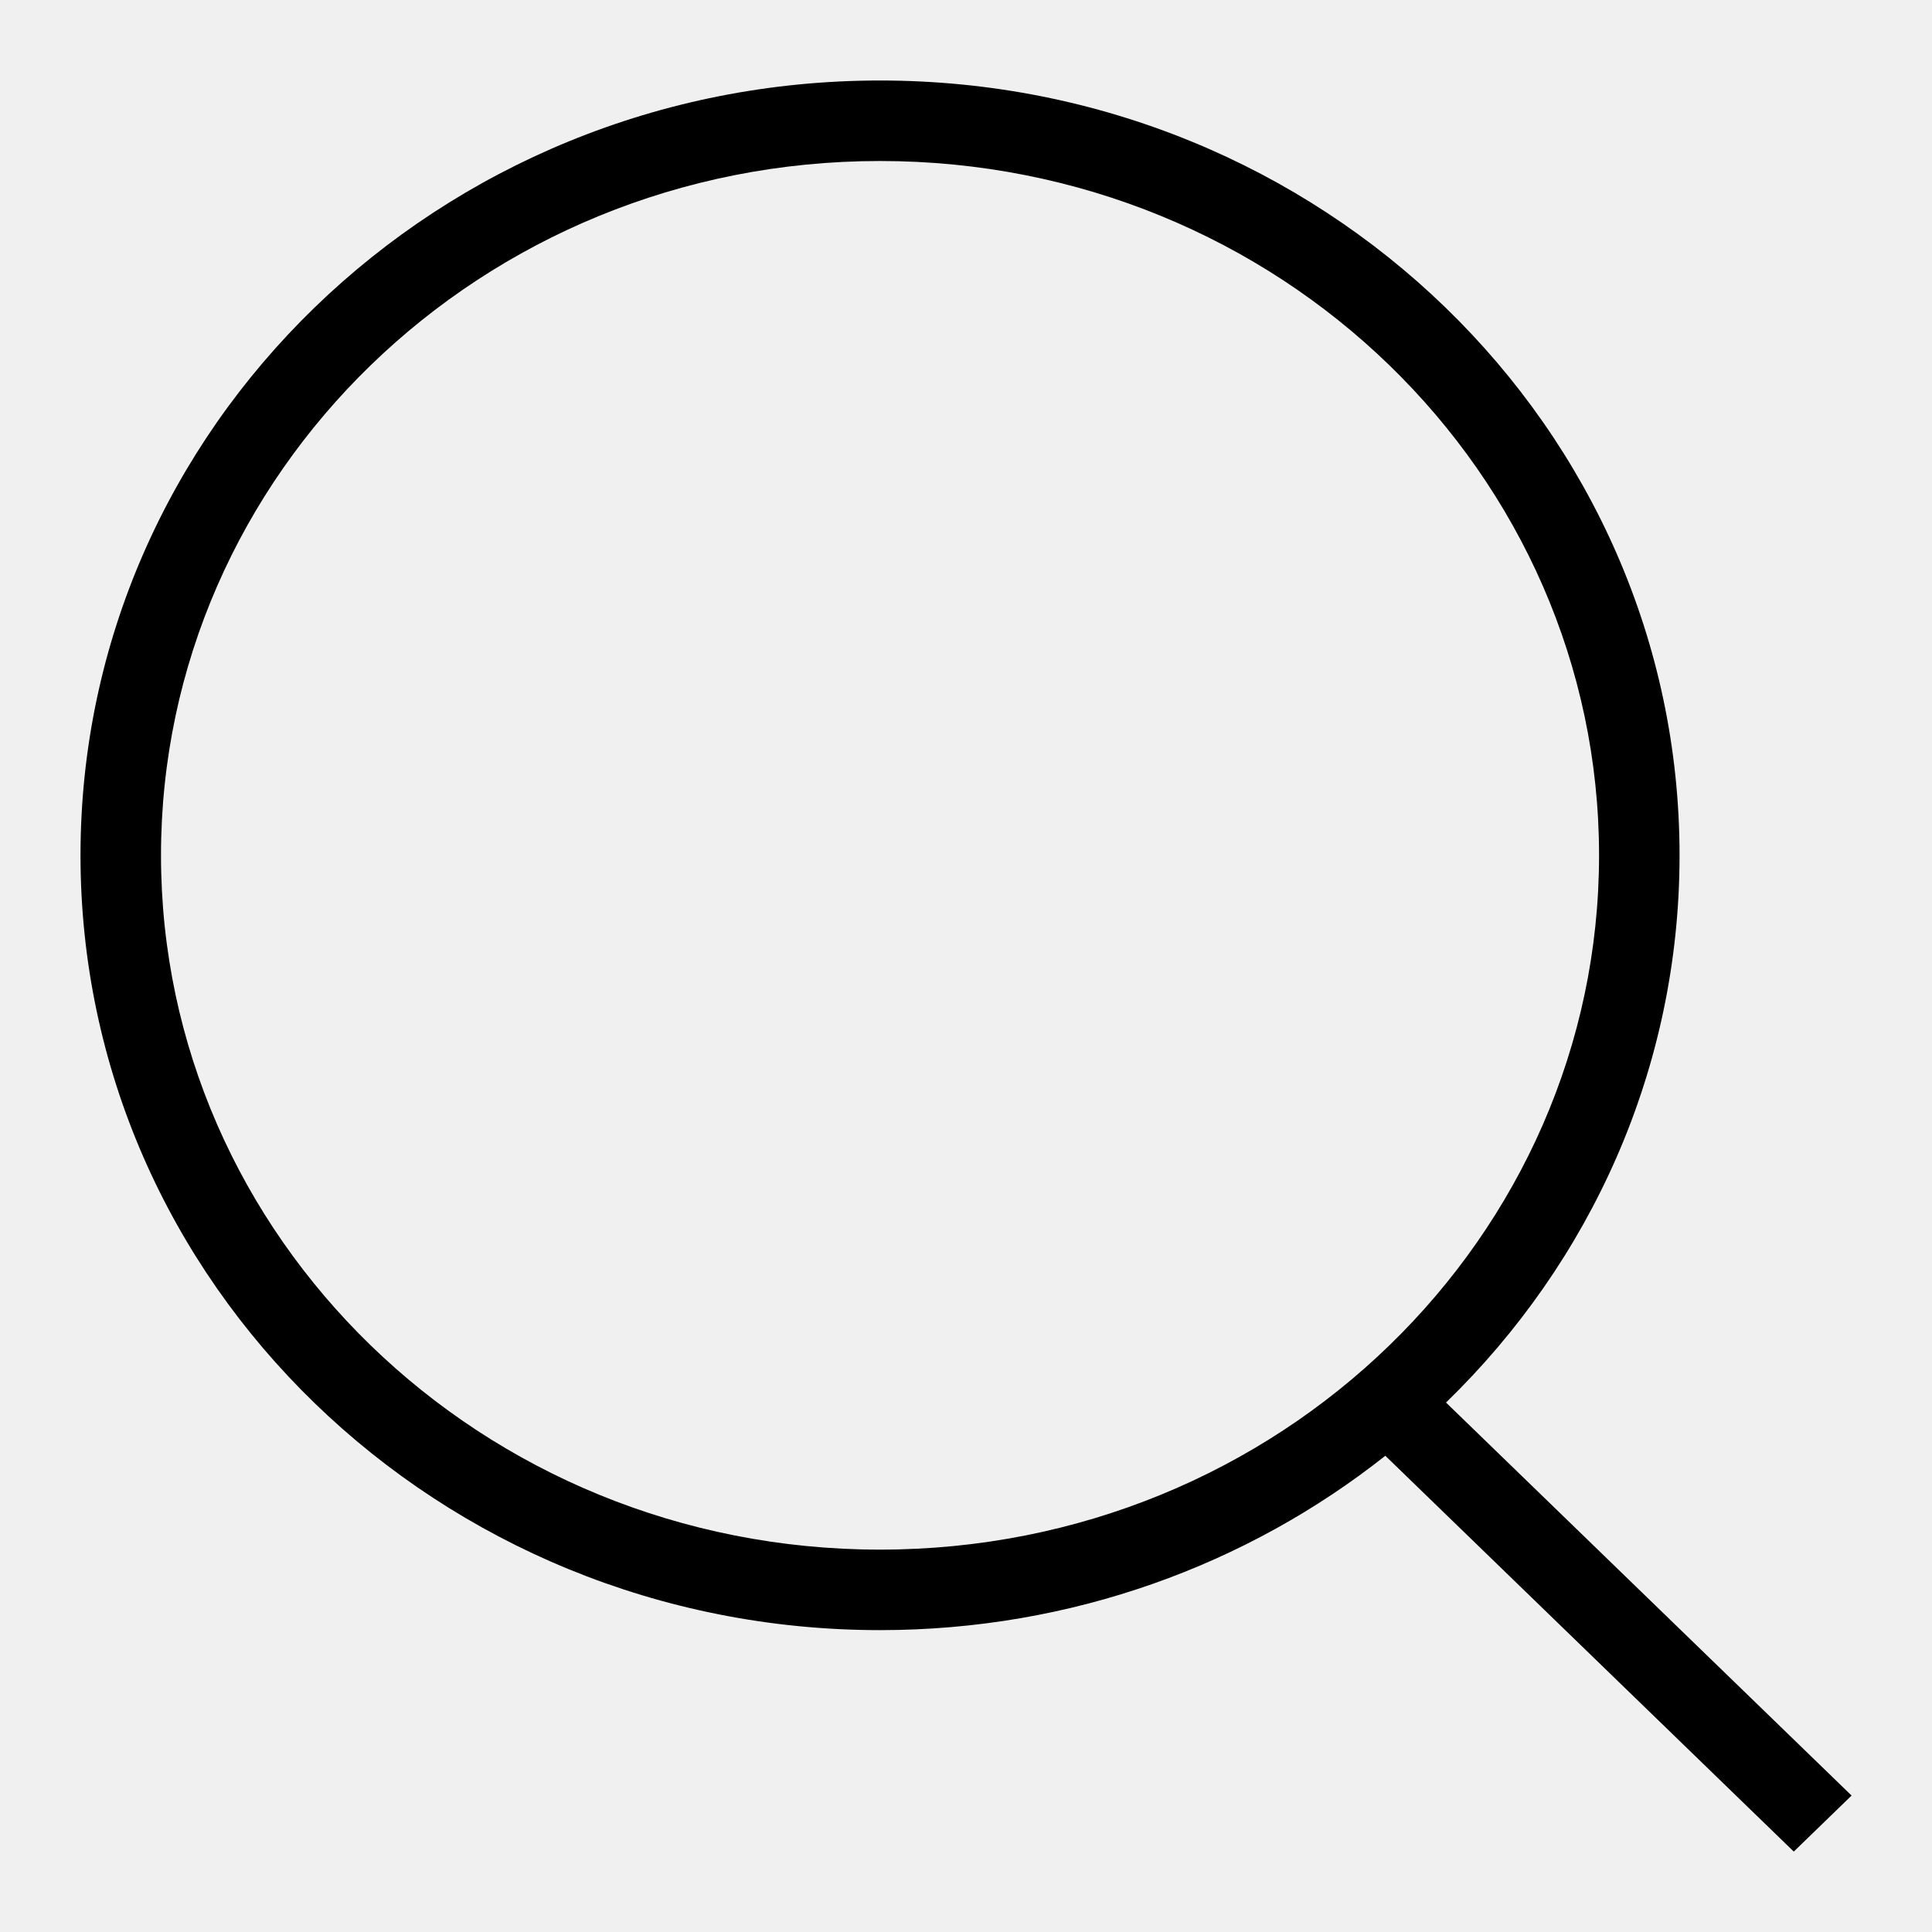
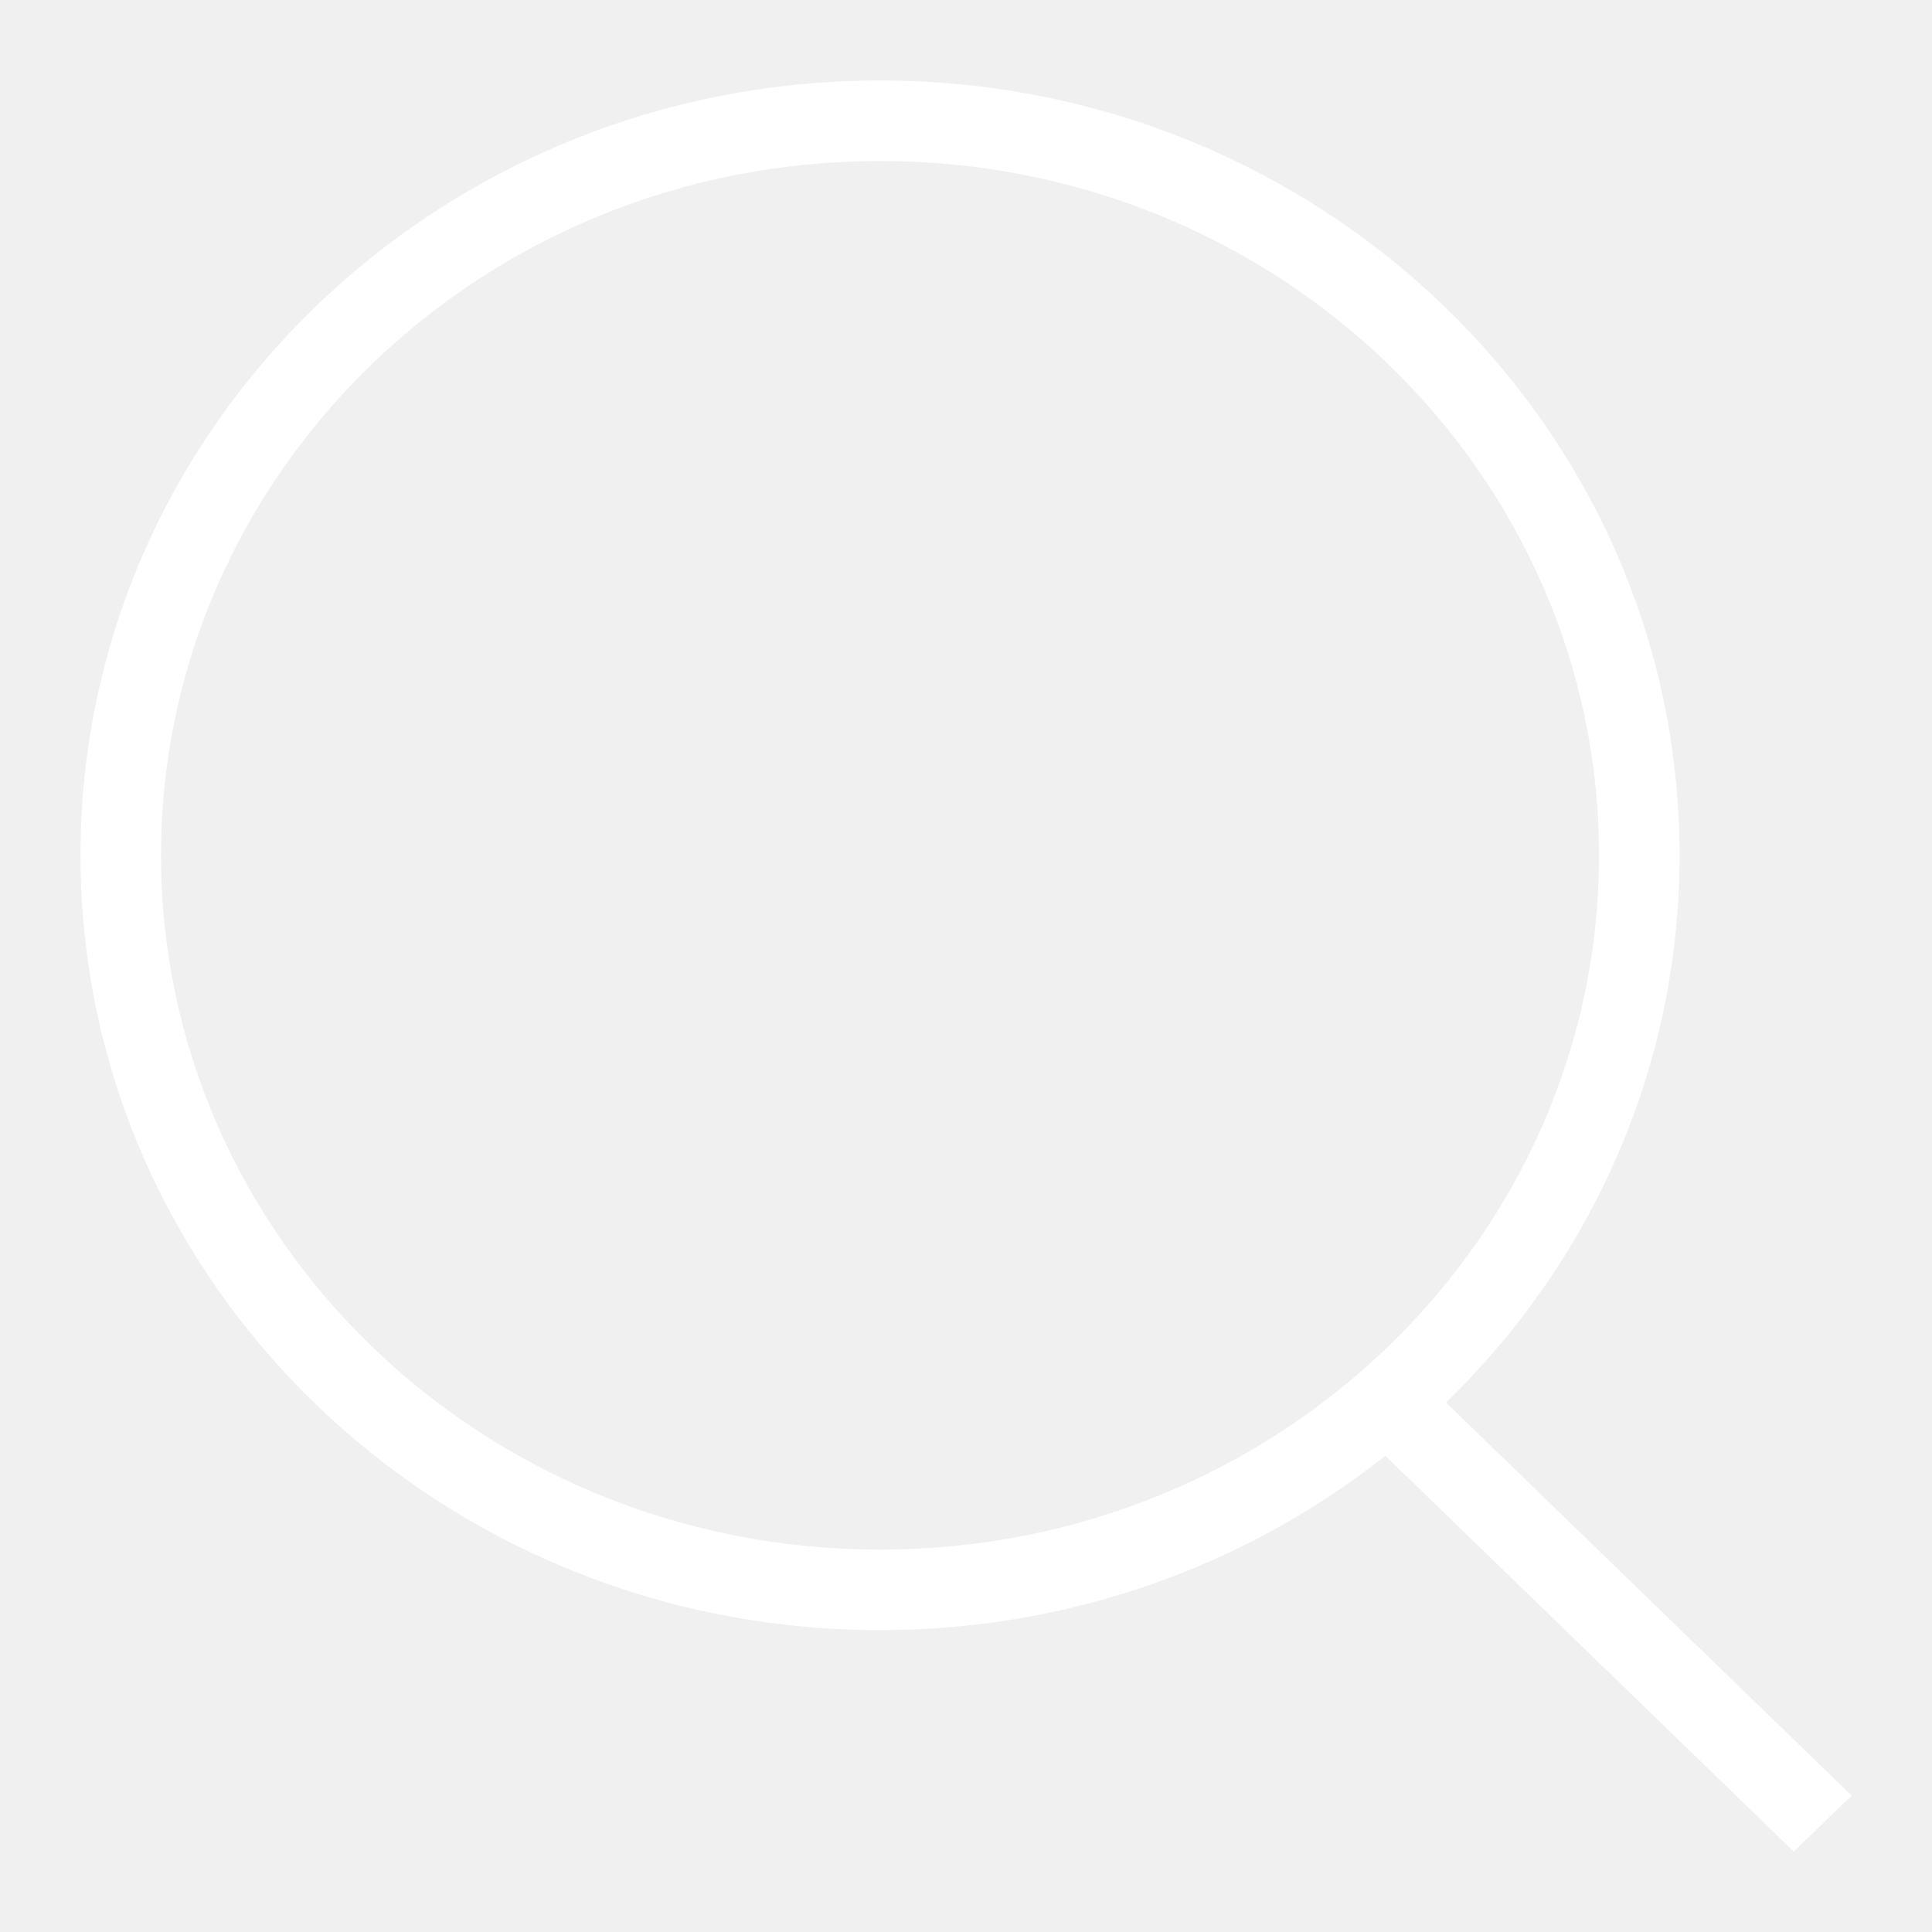
<svg xmlns="http://www.w3.org/2000/svg" width="24" height="24" viewBox="0 0 24 24" fill="none">
-   <path fill-rule="evenodd" clip-rule="evenodd" d="M19.864 10.625C19.864 15.359 15.895 19.25 10.932 19.25C5.969 19.25 2 15.359 2 10.625C2 5.891 5.969 2 10.932 2C15.895 2 19.864 5.891 19.864 10.625ZM17.209 18.084C15.498 19.438 13.313 20.25 10.932 20.25C5.447 20.25 1 15.941 1 10.625C1 5.309 5.447 1 10.932 1C16.417 1 20.864 5.309 20.864 10.625C20.864 13.279 19.756 15.682 17.963 17.423L23.001 22.305L22.283 23.001L17.209 18.084Z" fill="black" />
+   <path fill-rule="evenodd" clip-rule="evenodd" d="M19.864 10.625C19.864 15.359 15.895 19.25 10.932 19.25C5.969 19.25 2 15.359 2 10.625C2 5.891 5.969 2 10.932 2C15.895 2 19.864 5.891 19.864 10.625ZM17.209 18.084C15.498 19.438 13.313 20.25 10.932 20.25C5.447 20.25 1 15.941 1 10.625C1 5.309 5.447 1 10.932 1C16.417 1 20.864 5.309 20.864 10.625C20.864 13.279 19.756 15.682 17.963 17.423L23.001 22.305L22.283 23.001L17.209 18.084Z" fill="white" />
</svg>
